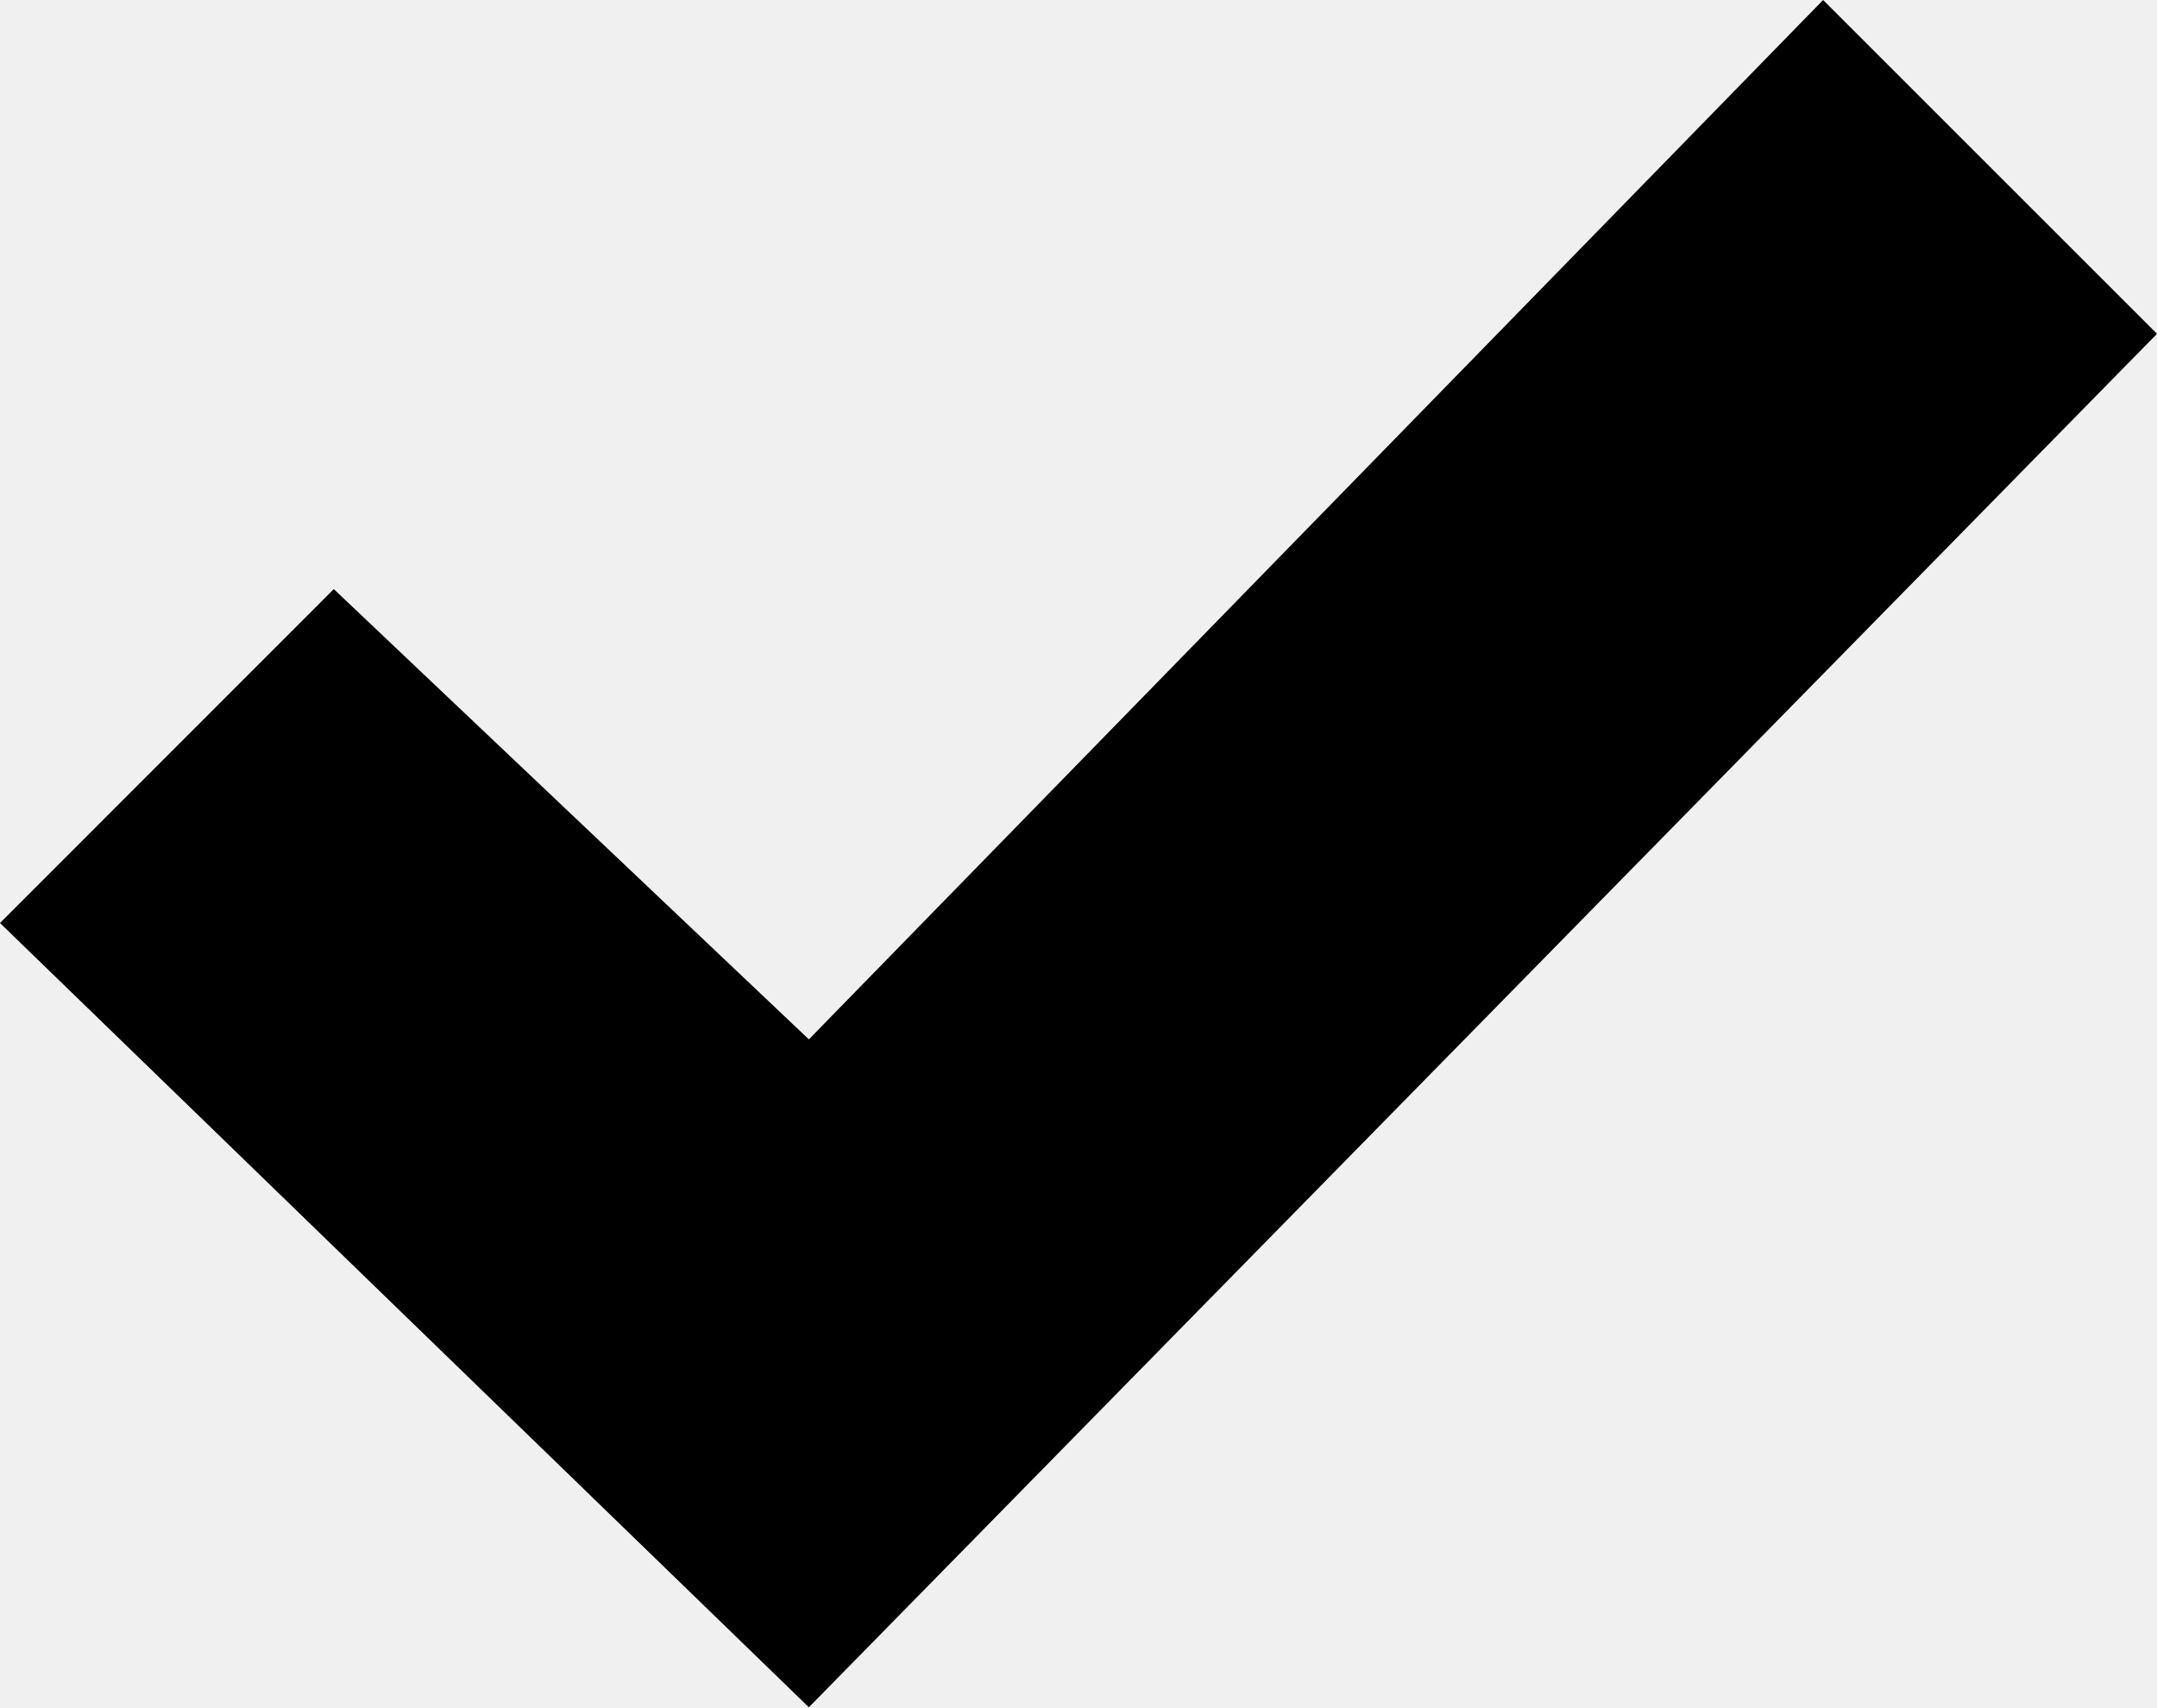
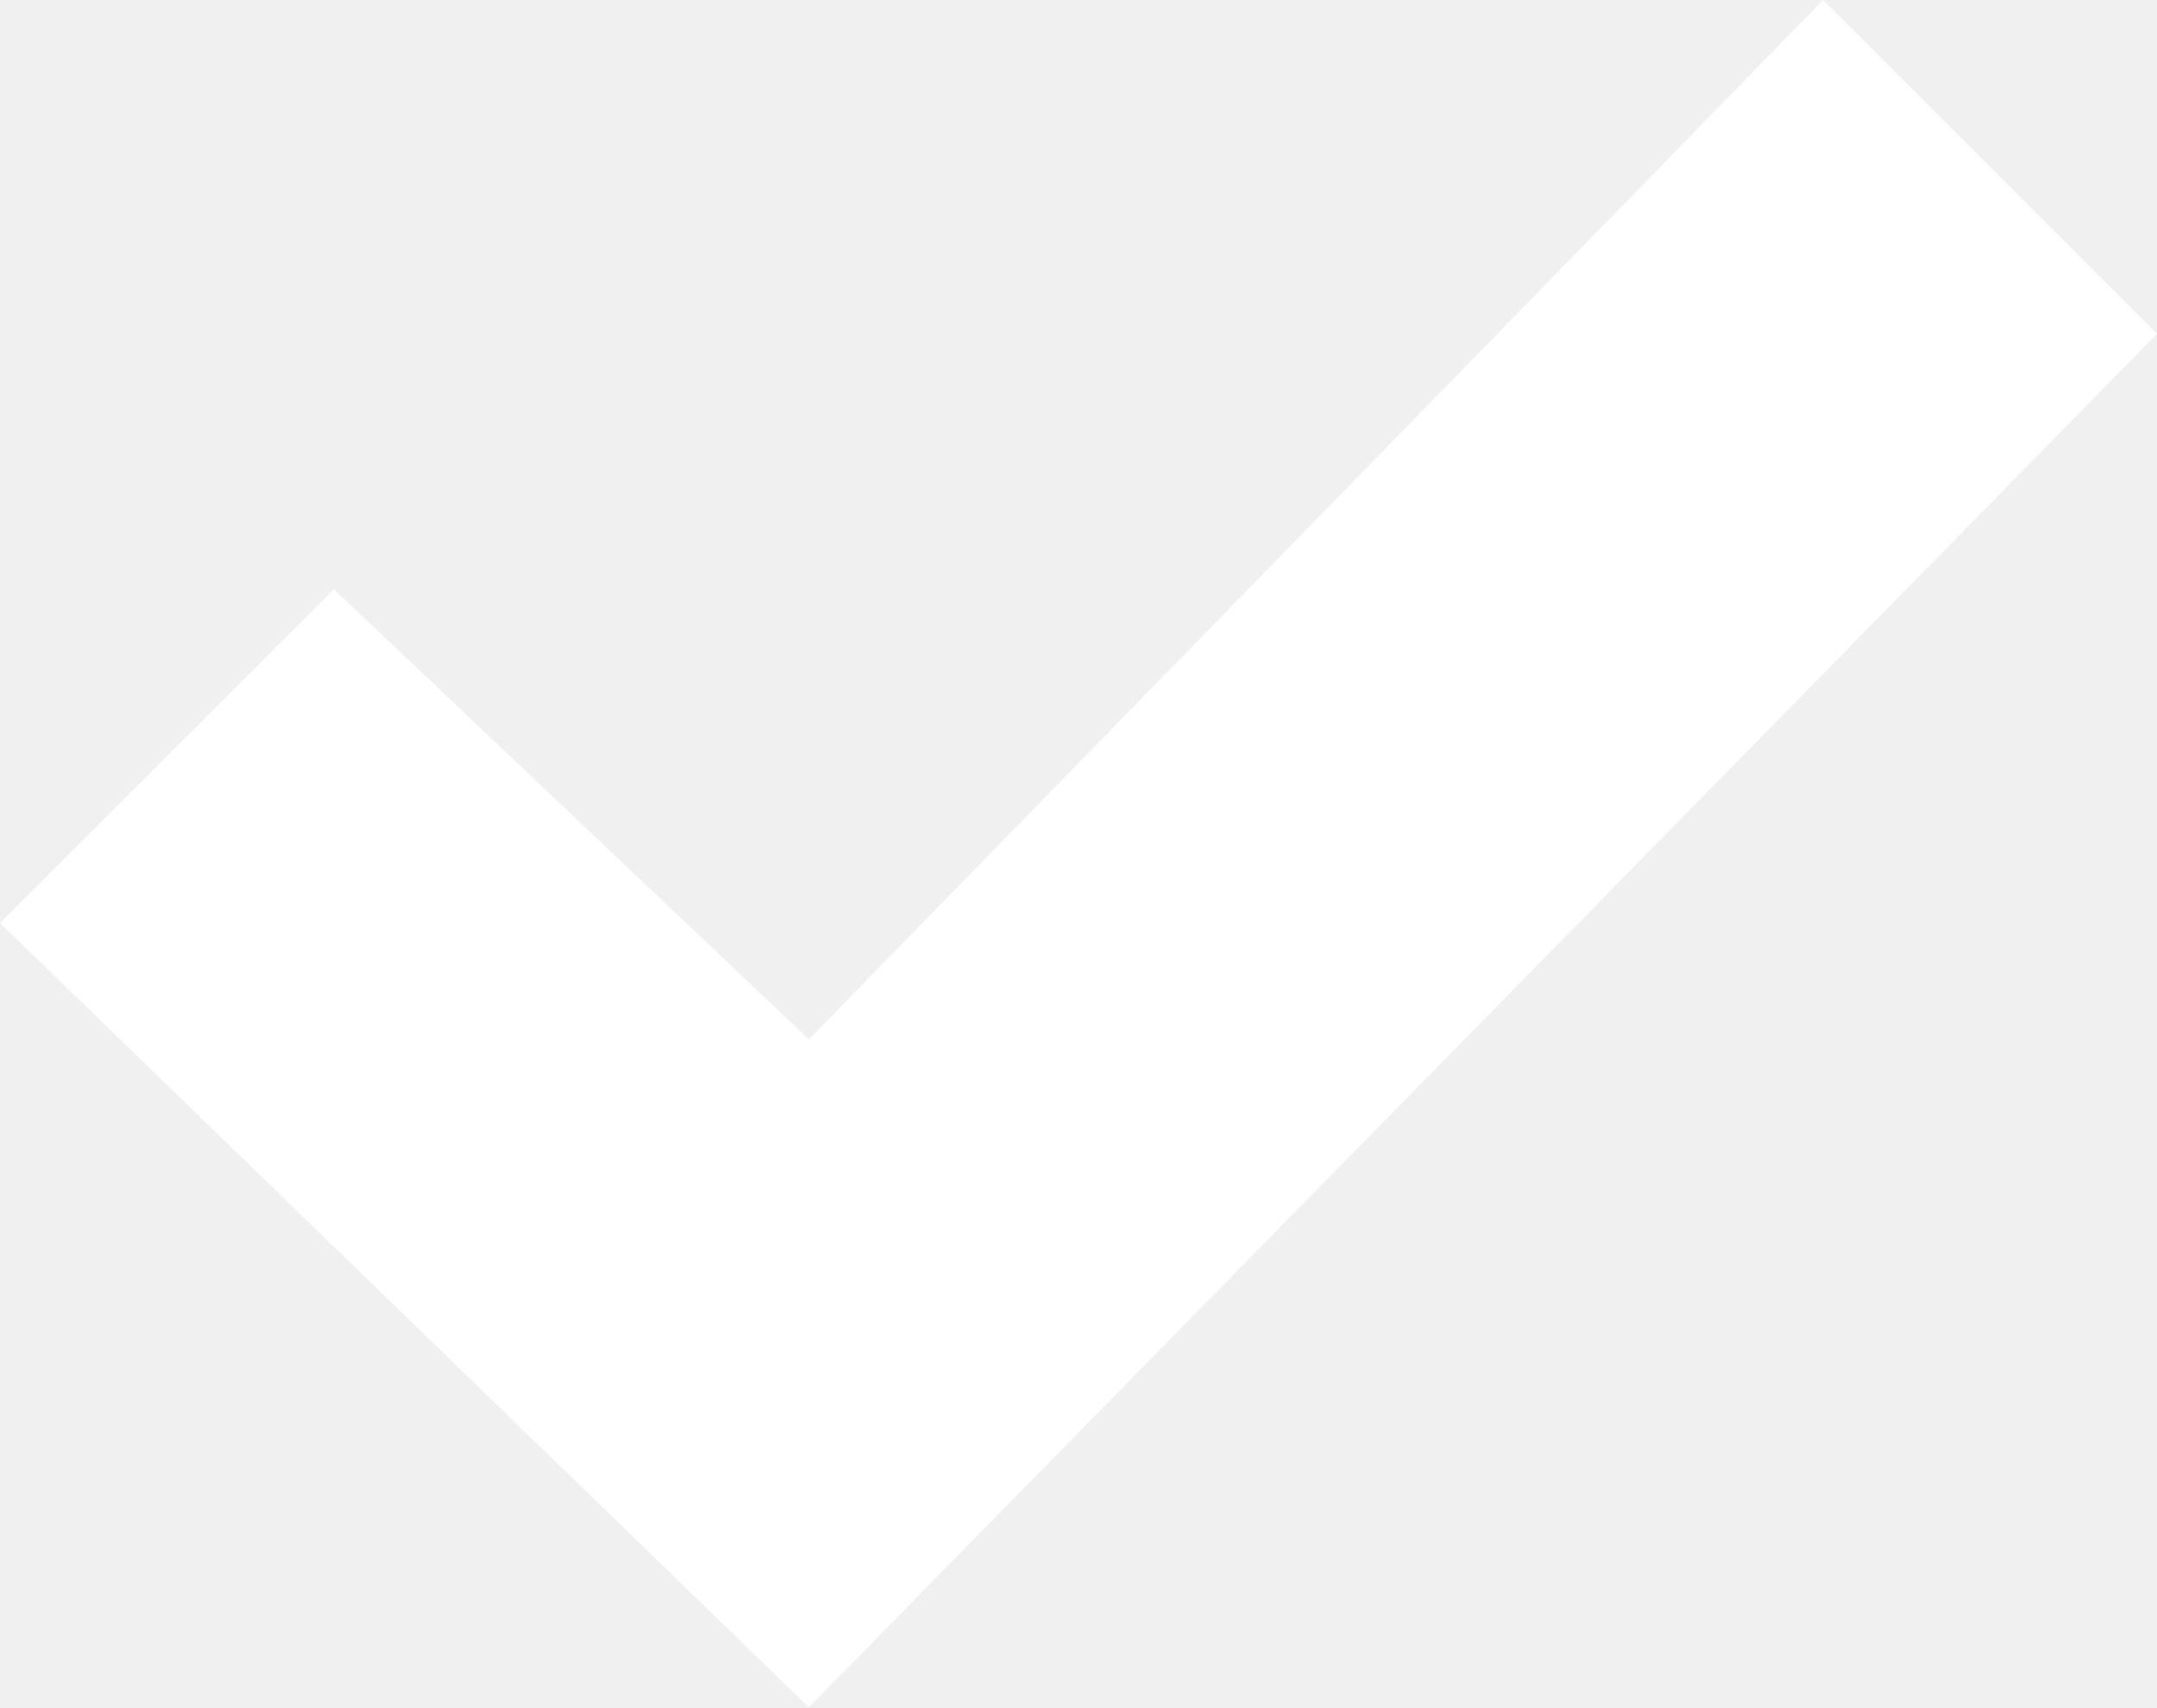
<svg xmlns="http://www.w3.org/2000/svg" width="24px" height="19px" viewBox="0 0 24 19" version="1.1">
  <g id="Page-1" stroke="none" stroke-width="1" fill="none" fill-rule="evenodd">
-     <g id="iconmonstr-check-mark-1-2" fill="#000000" fill-rule="nonzero">
-       <polygon id="Path" points="20.285 0 9 11.567 3.714 6.556 4.4408921e-16 10.272 9 19 24 3.715" />
+     <g id="checkmark" fill="#FFFFFF" fill-rule="nonzero">
+       <polygon id="Path" points="20.285 0 9 11.567 3.714 6.556 0 10.272 9 19 24 3.715" />
    </g>
  </g>
</svg>
